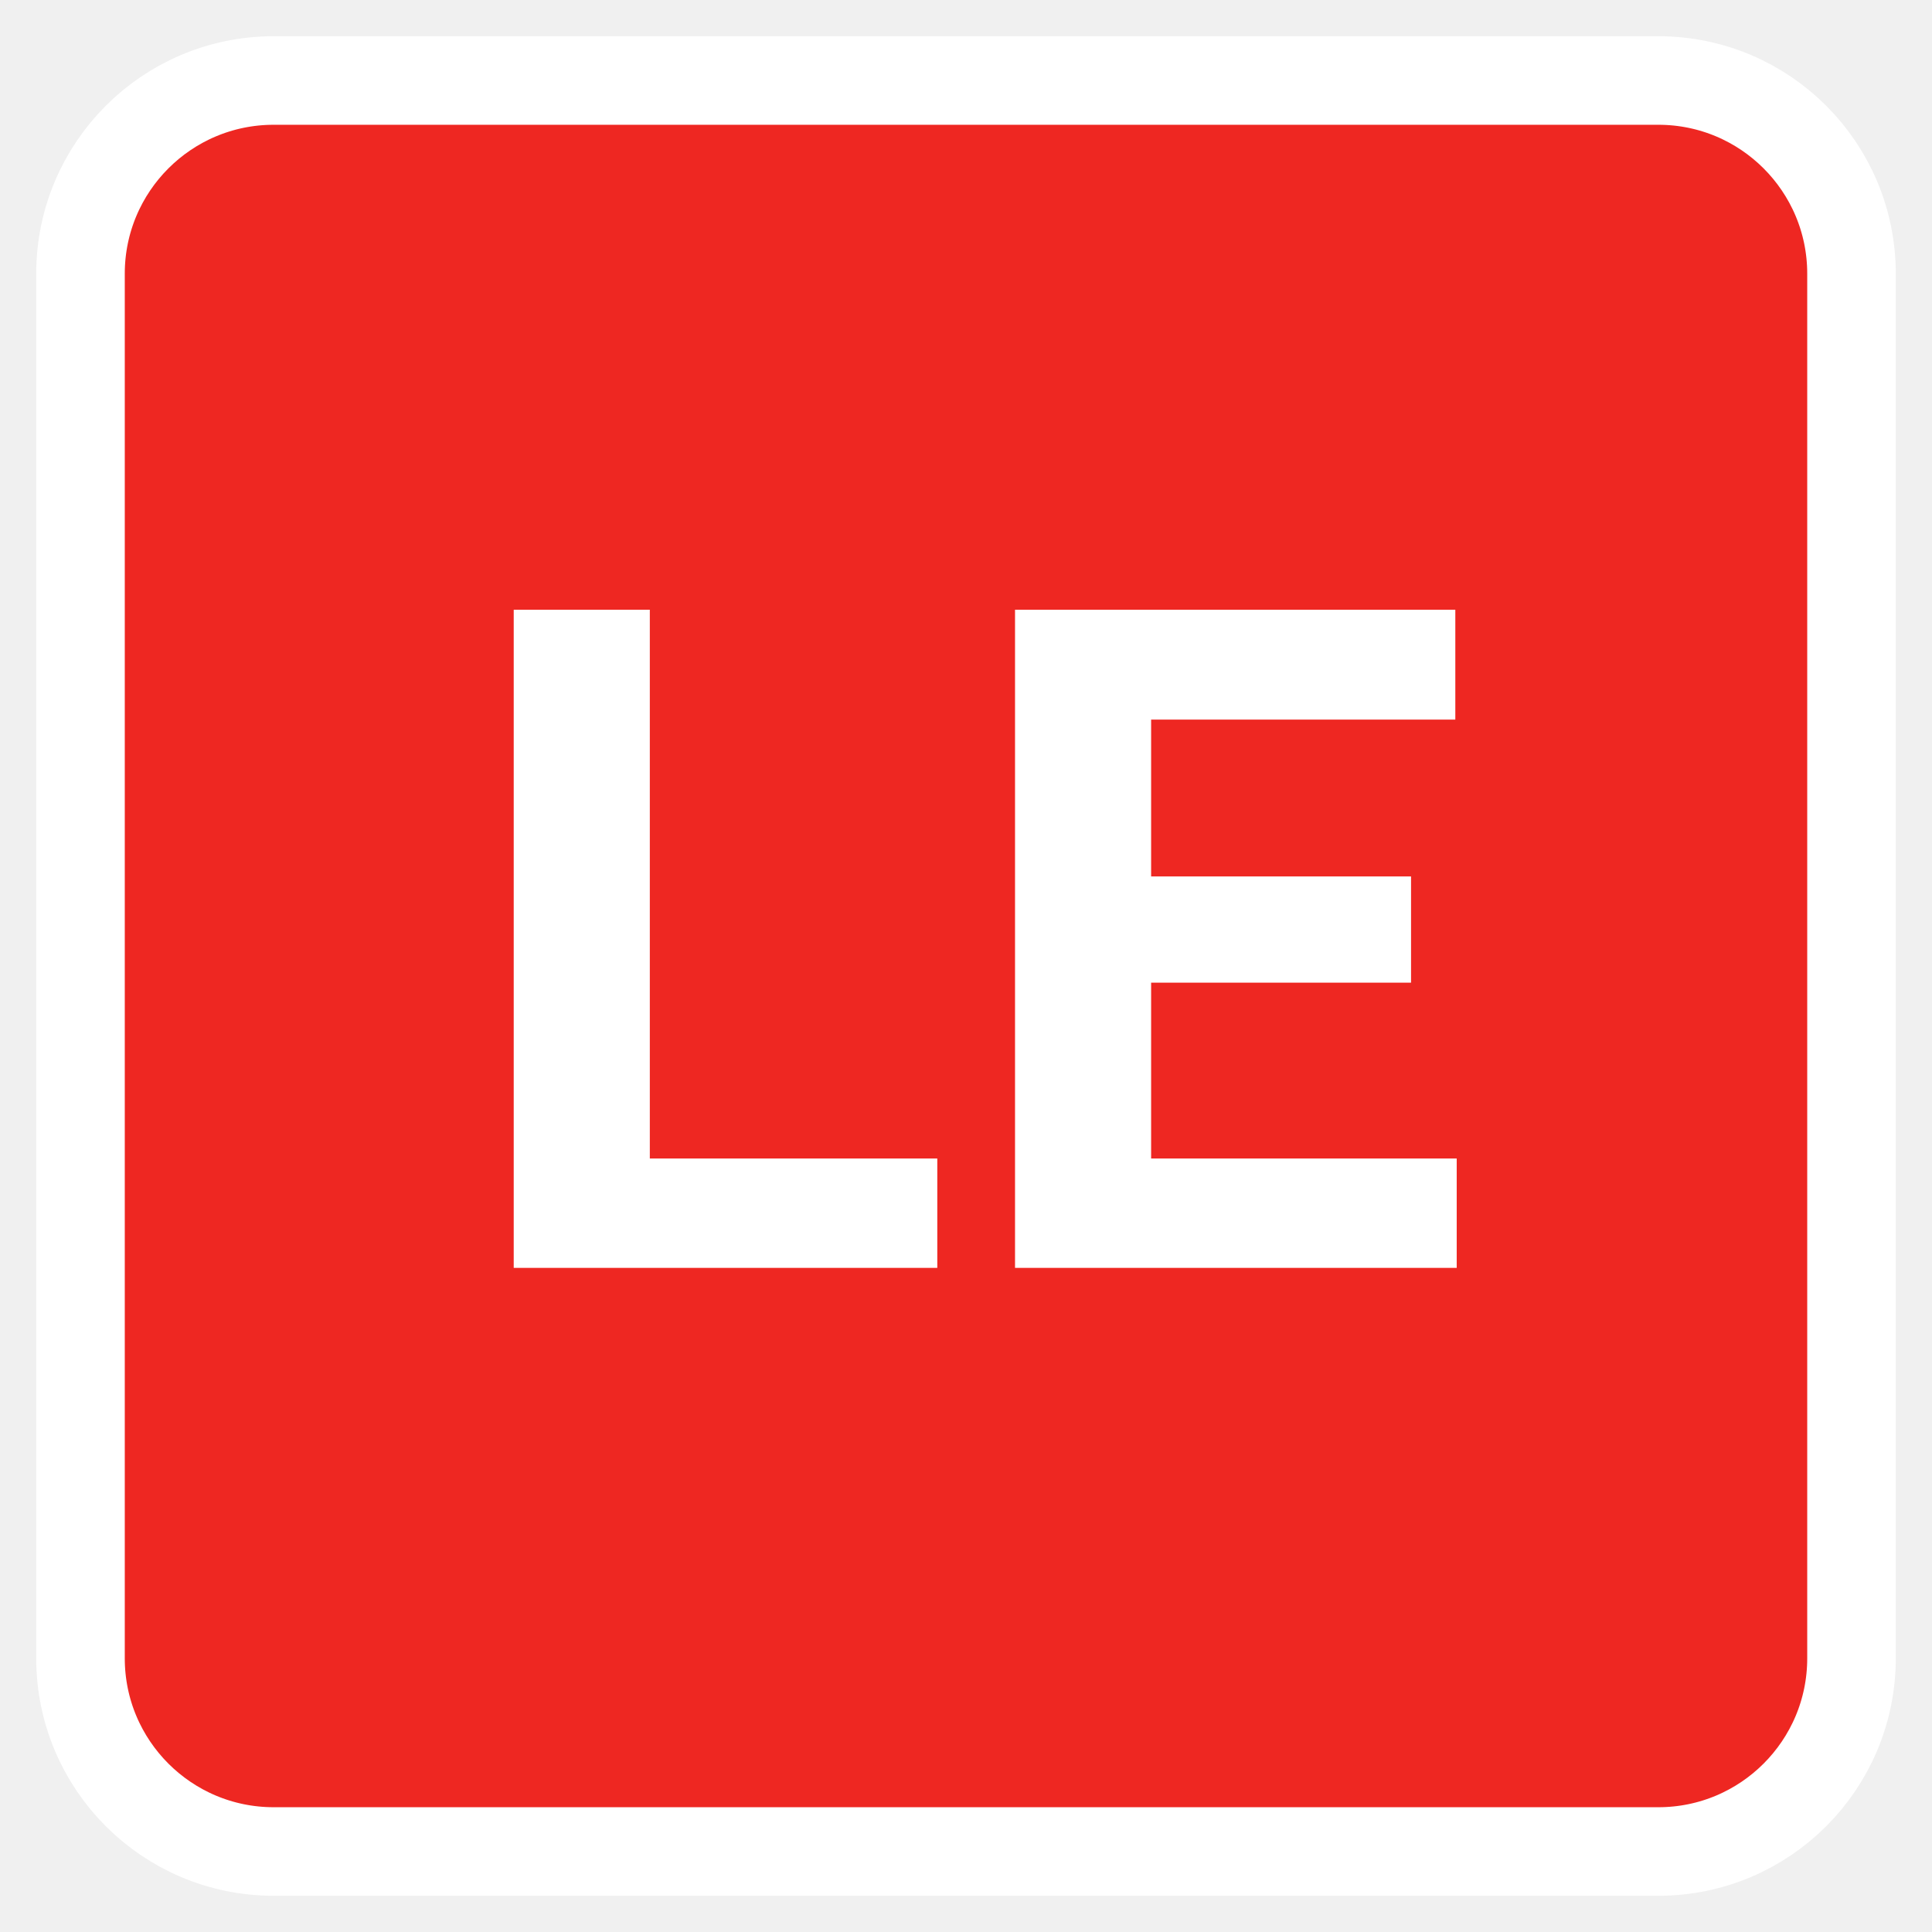
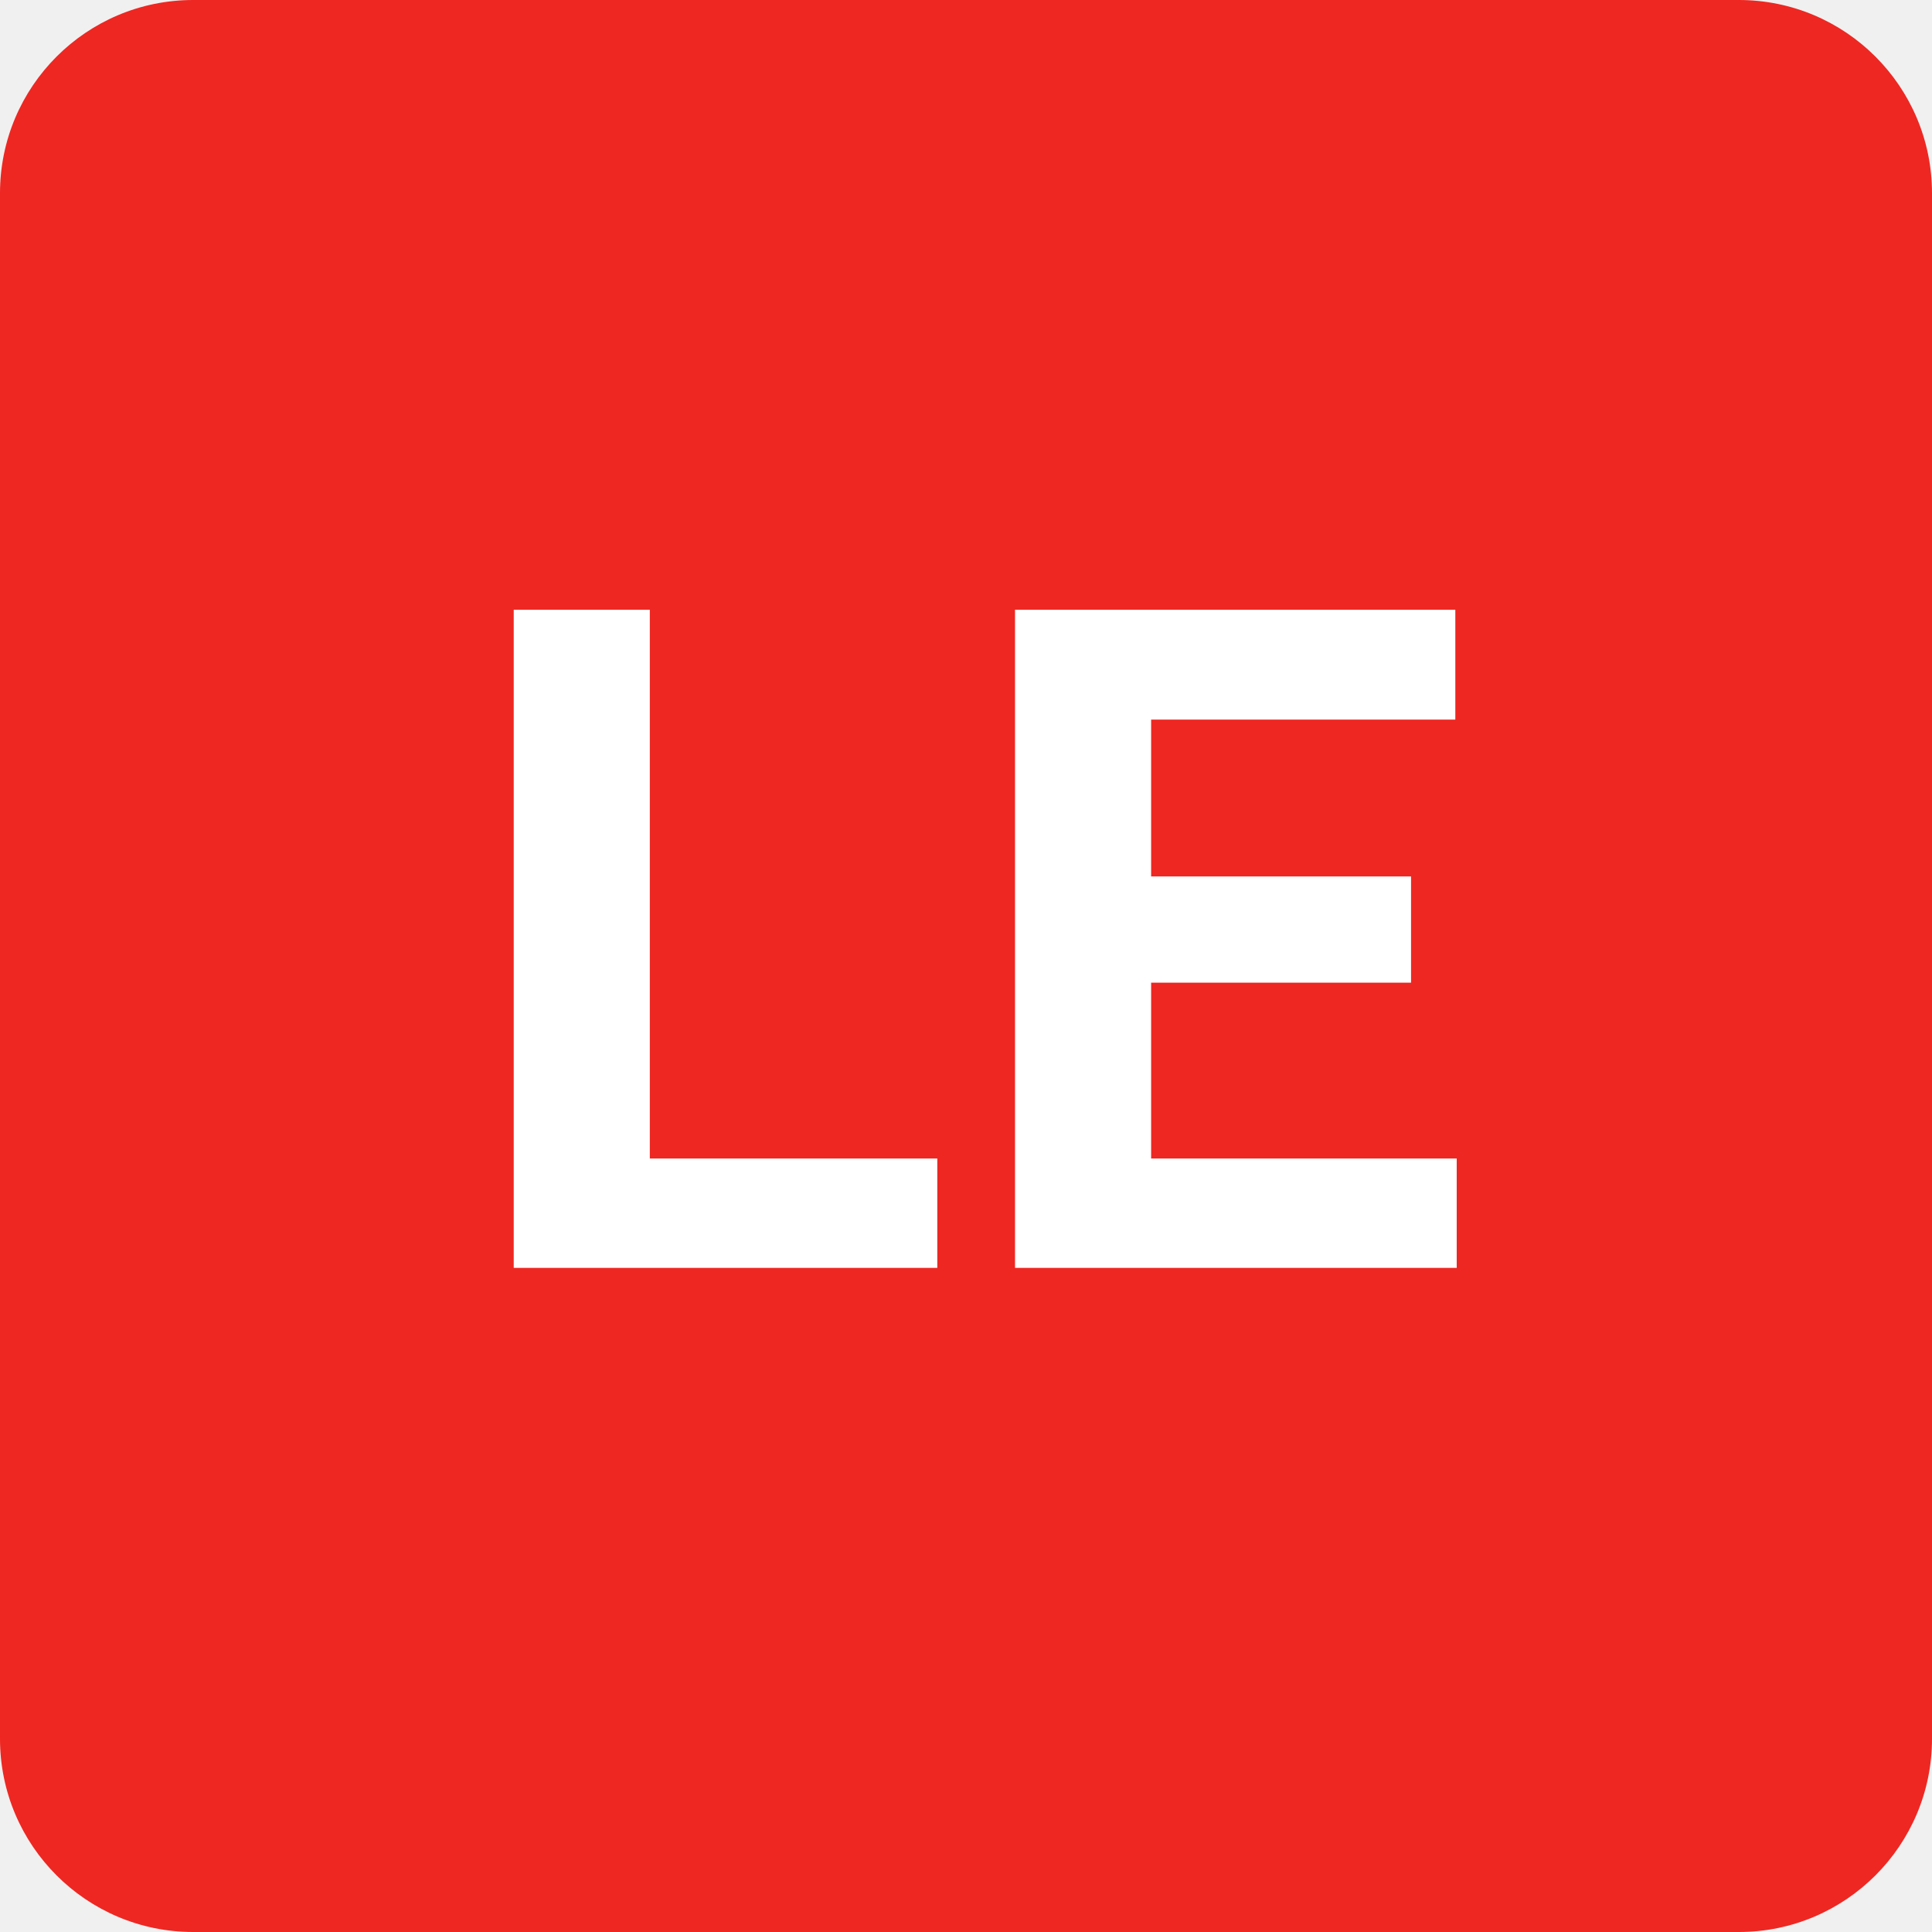
<svg xmlns="http://www.w3.org/2000/svg" viewBox="0 0 480 480" width="480" height="480">
-   <rect x="20" y="20" width="440" height="440" rx="48" ry="48" fill="#ee2722" stroke="#ffffff" stroke-width="22" stroke-linejoin="round" />
+   <rect width="480" height="480" rx="48" ry="48" fill="#ee2722" />
  <text x="240" y="315" font-family="-apple-system, BlinkMacSystemFont, 'Segoe UI', Roboto, Helvetica, Arial, sans-serif" font-size="230" font-weight="bold" fill="#ffffff" text-anchor="middle">LE</text>
</svg>
